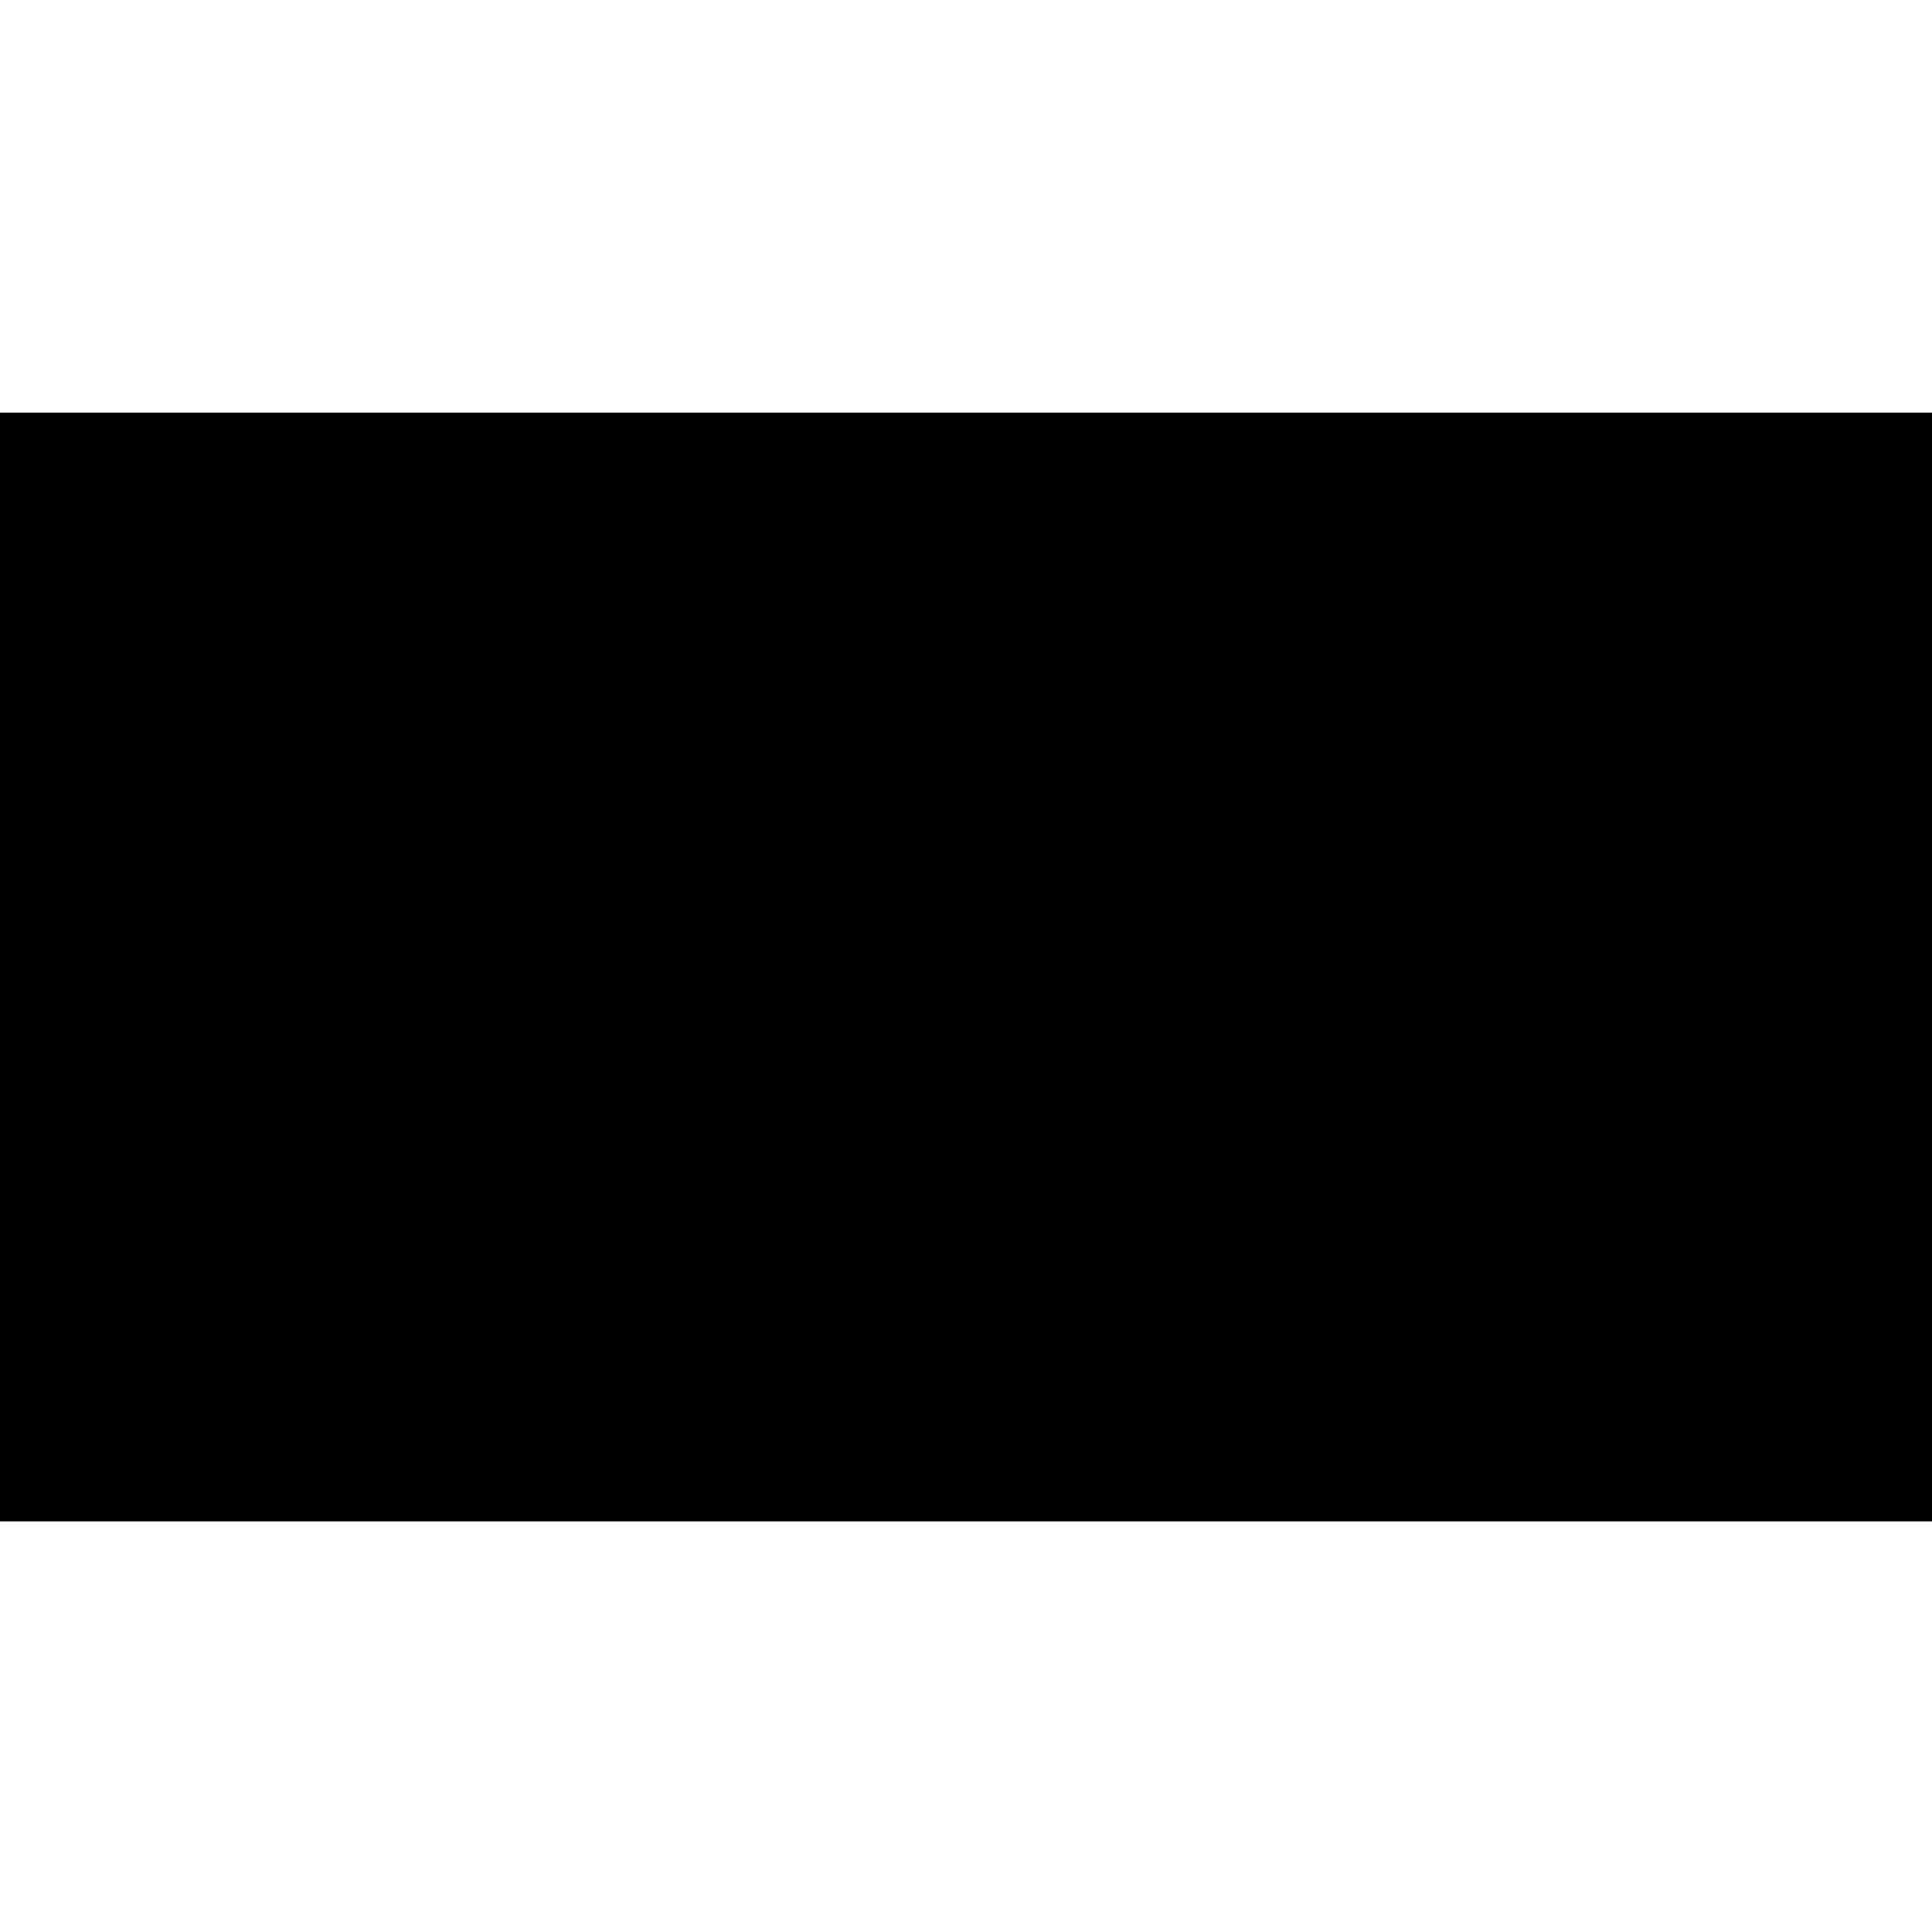
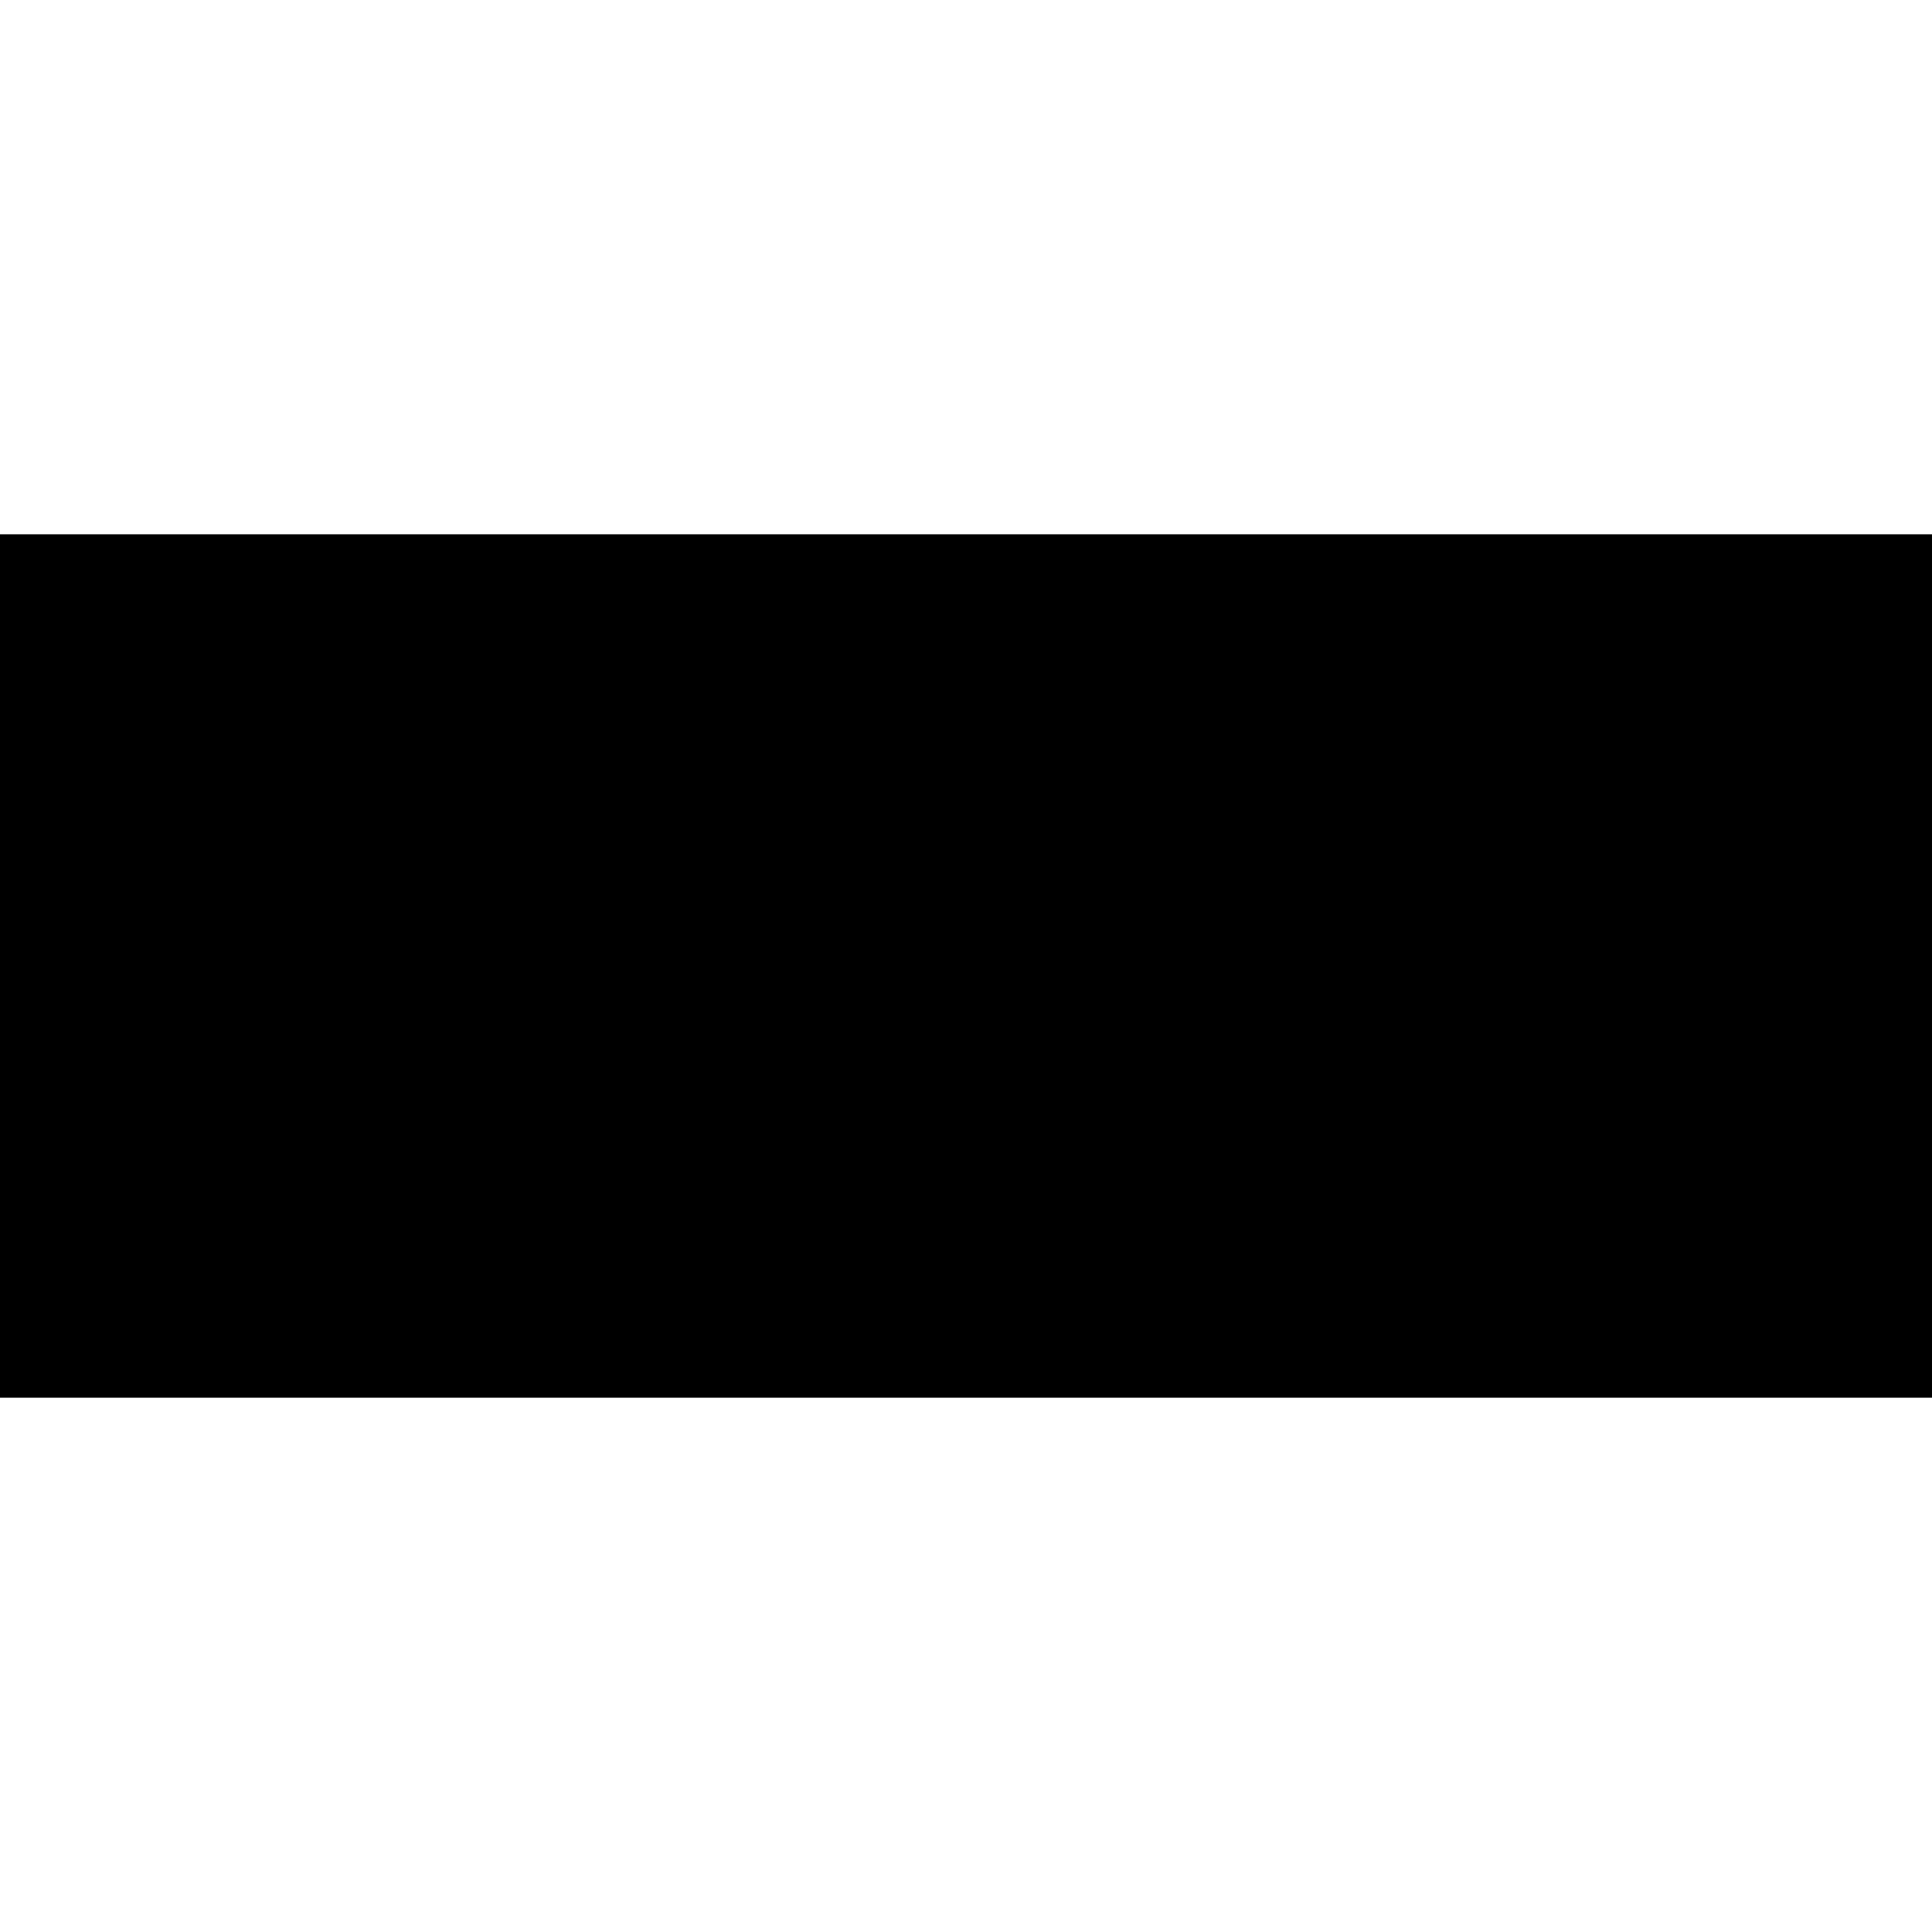
- <svg xmlns="http://www.w3.org/2000/svg" version="1.0" width="988pt" height="988pt" viewBox="0 0 988 988" preserveAspectRatio="xMidYMid meet">
-   <g transform="translate(0,988) scale(0.1,-0.1)" fill="#000000" stroke="none">
-     <path d="M0 4935 l0 -2835 4940 0 4940 0 0 2835 0 2835 -4940 0 -4940 0 0 -2835z" />
+ <svg xmlns="http://www.w3.org/2000/svg" version="1.0" width="546pt" height="546pt" viewBox="0 0 546 546" preserveAspectRatio="xMidYMid meet">
+   <g transform="translate(0,546) scale(0.1,-0.1)" fill="#000000" stroke="none">
+     <path d="M0 2730 l0 -1220 2730 0 2730 0 0 1220 0 1220 -2730 0 -2730 0 0 -1220z" />
  </g>
</svg>
